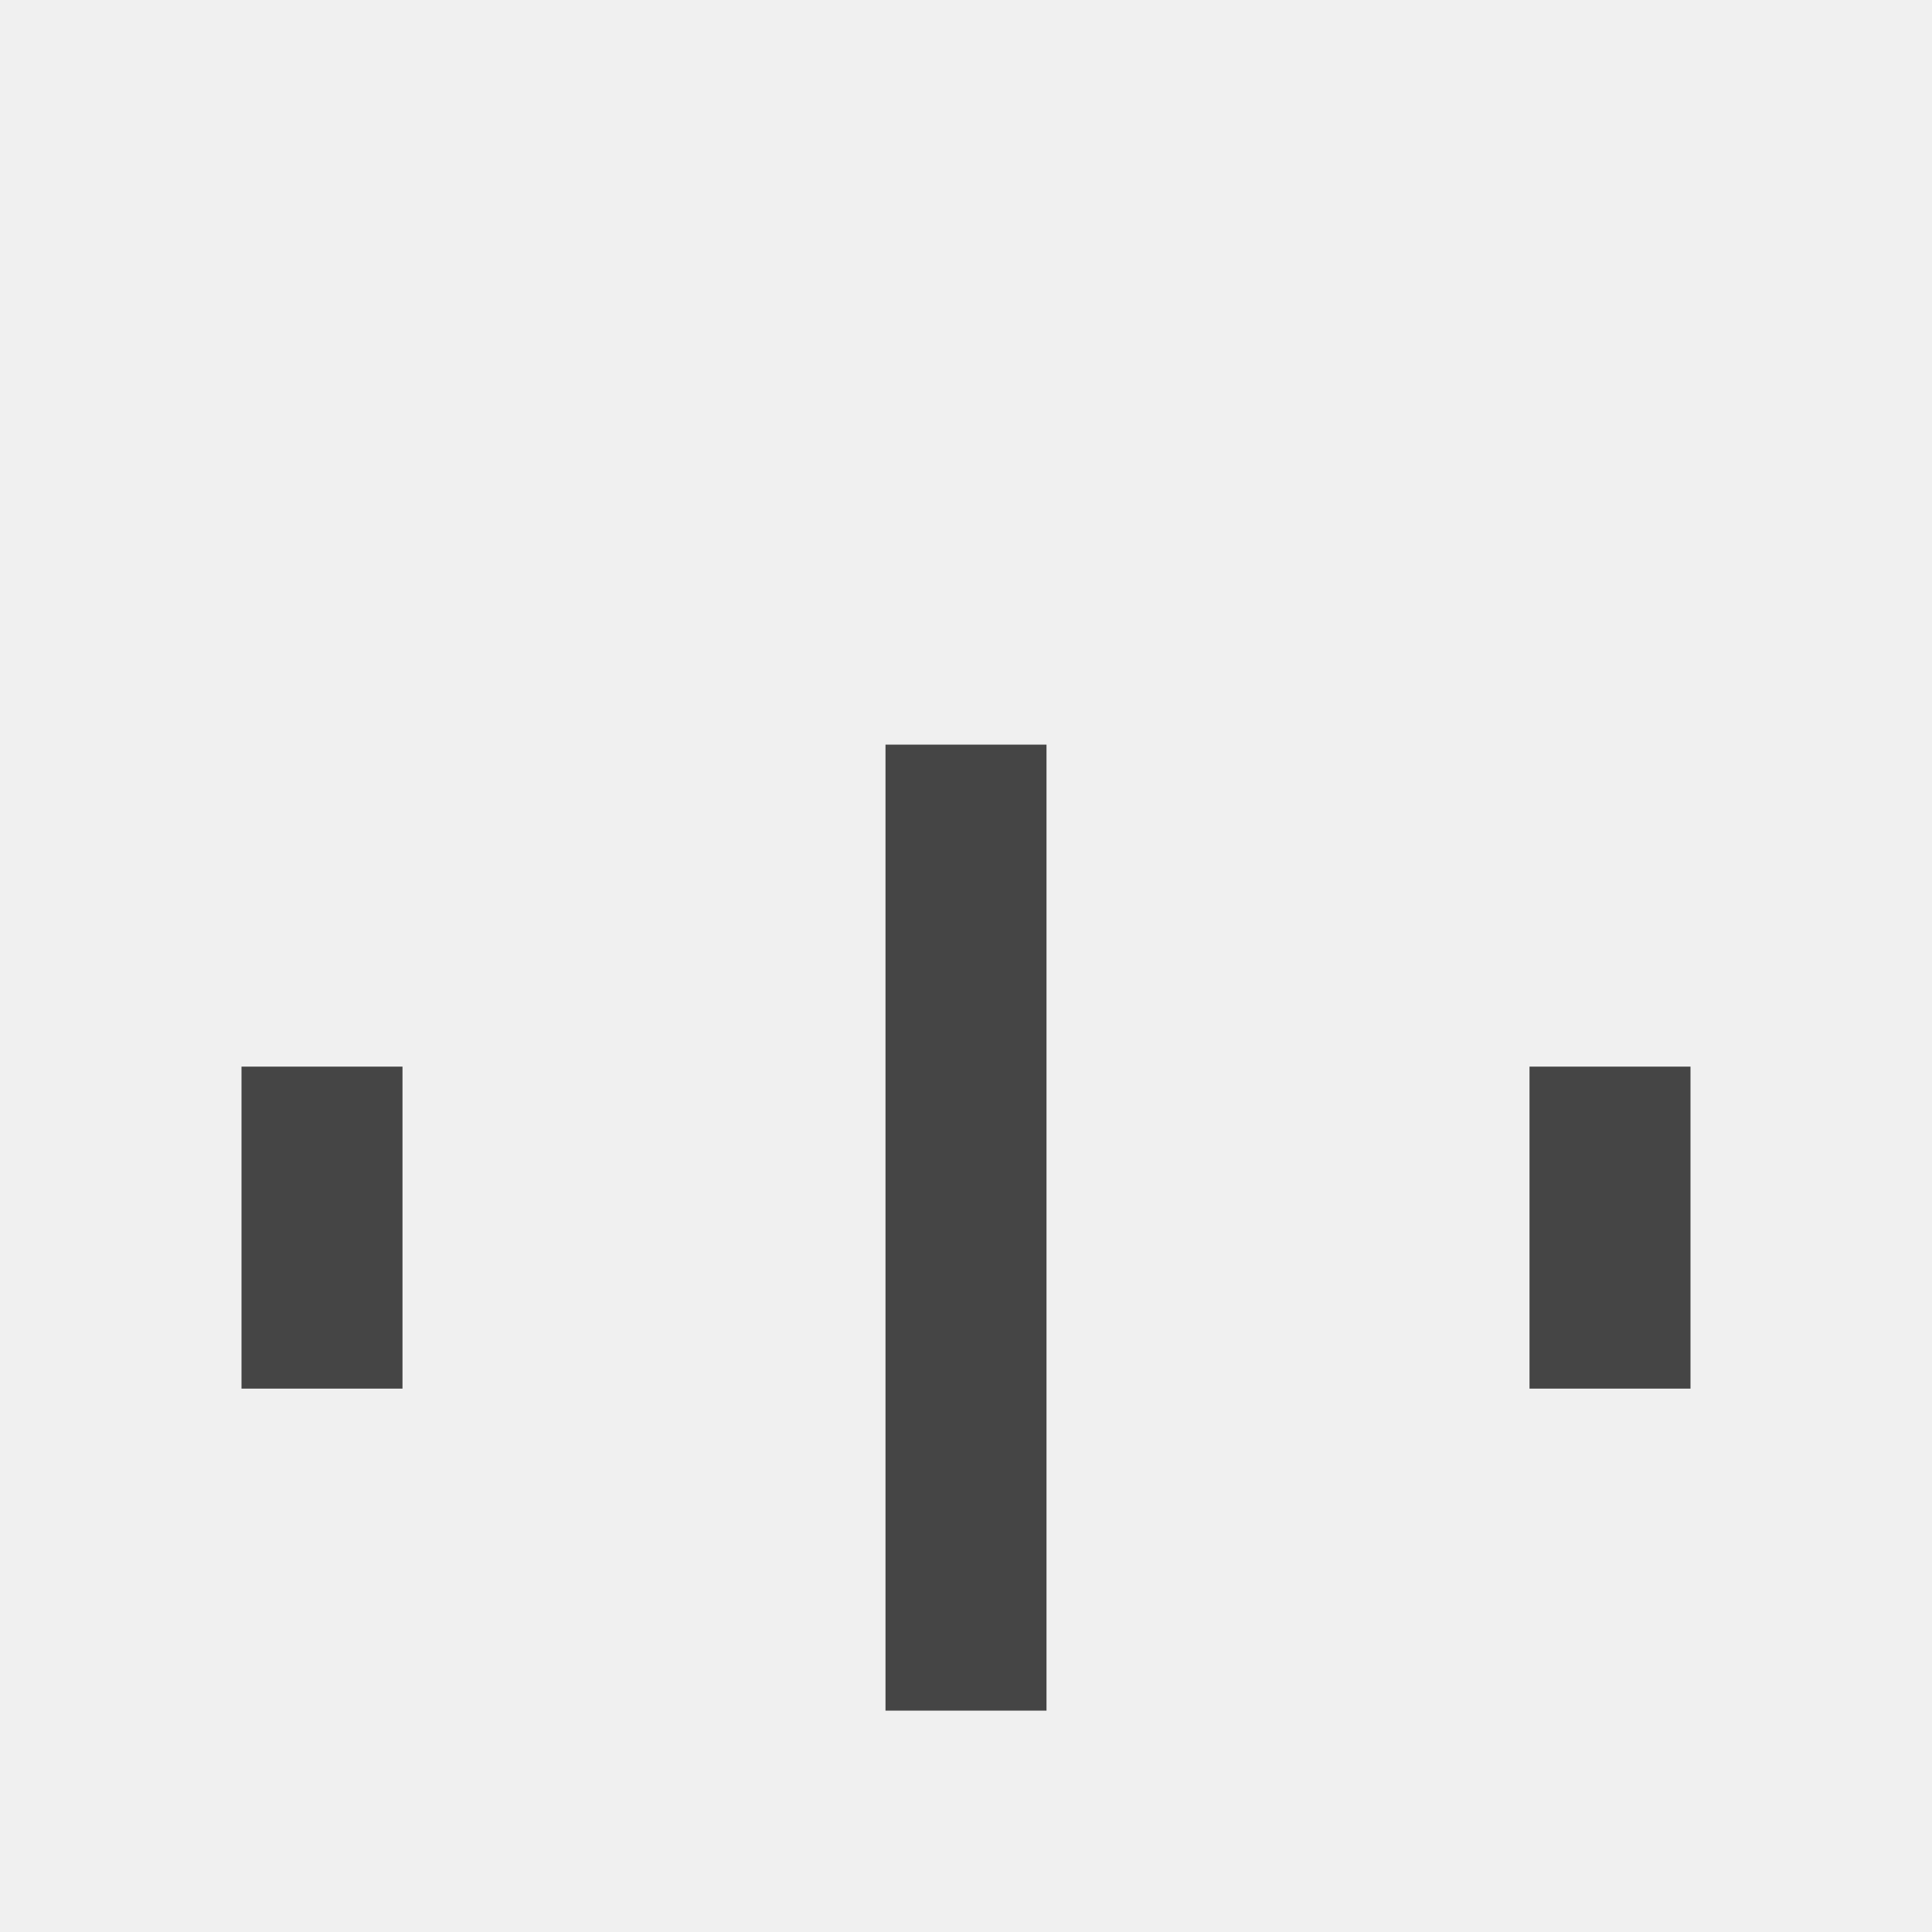
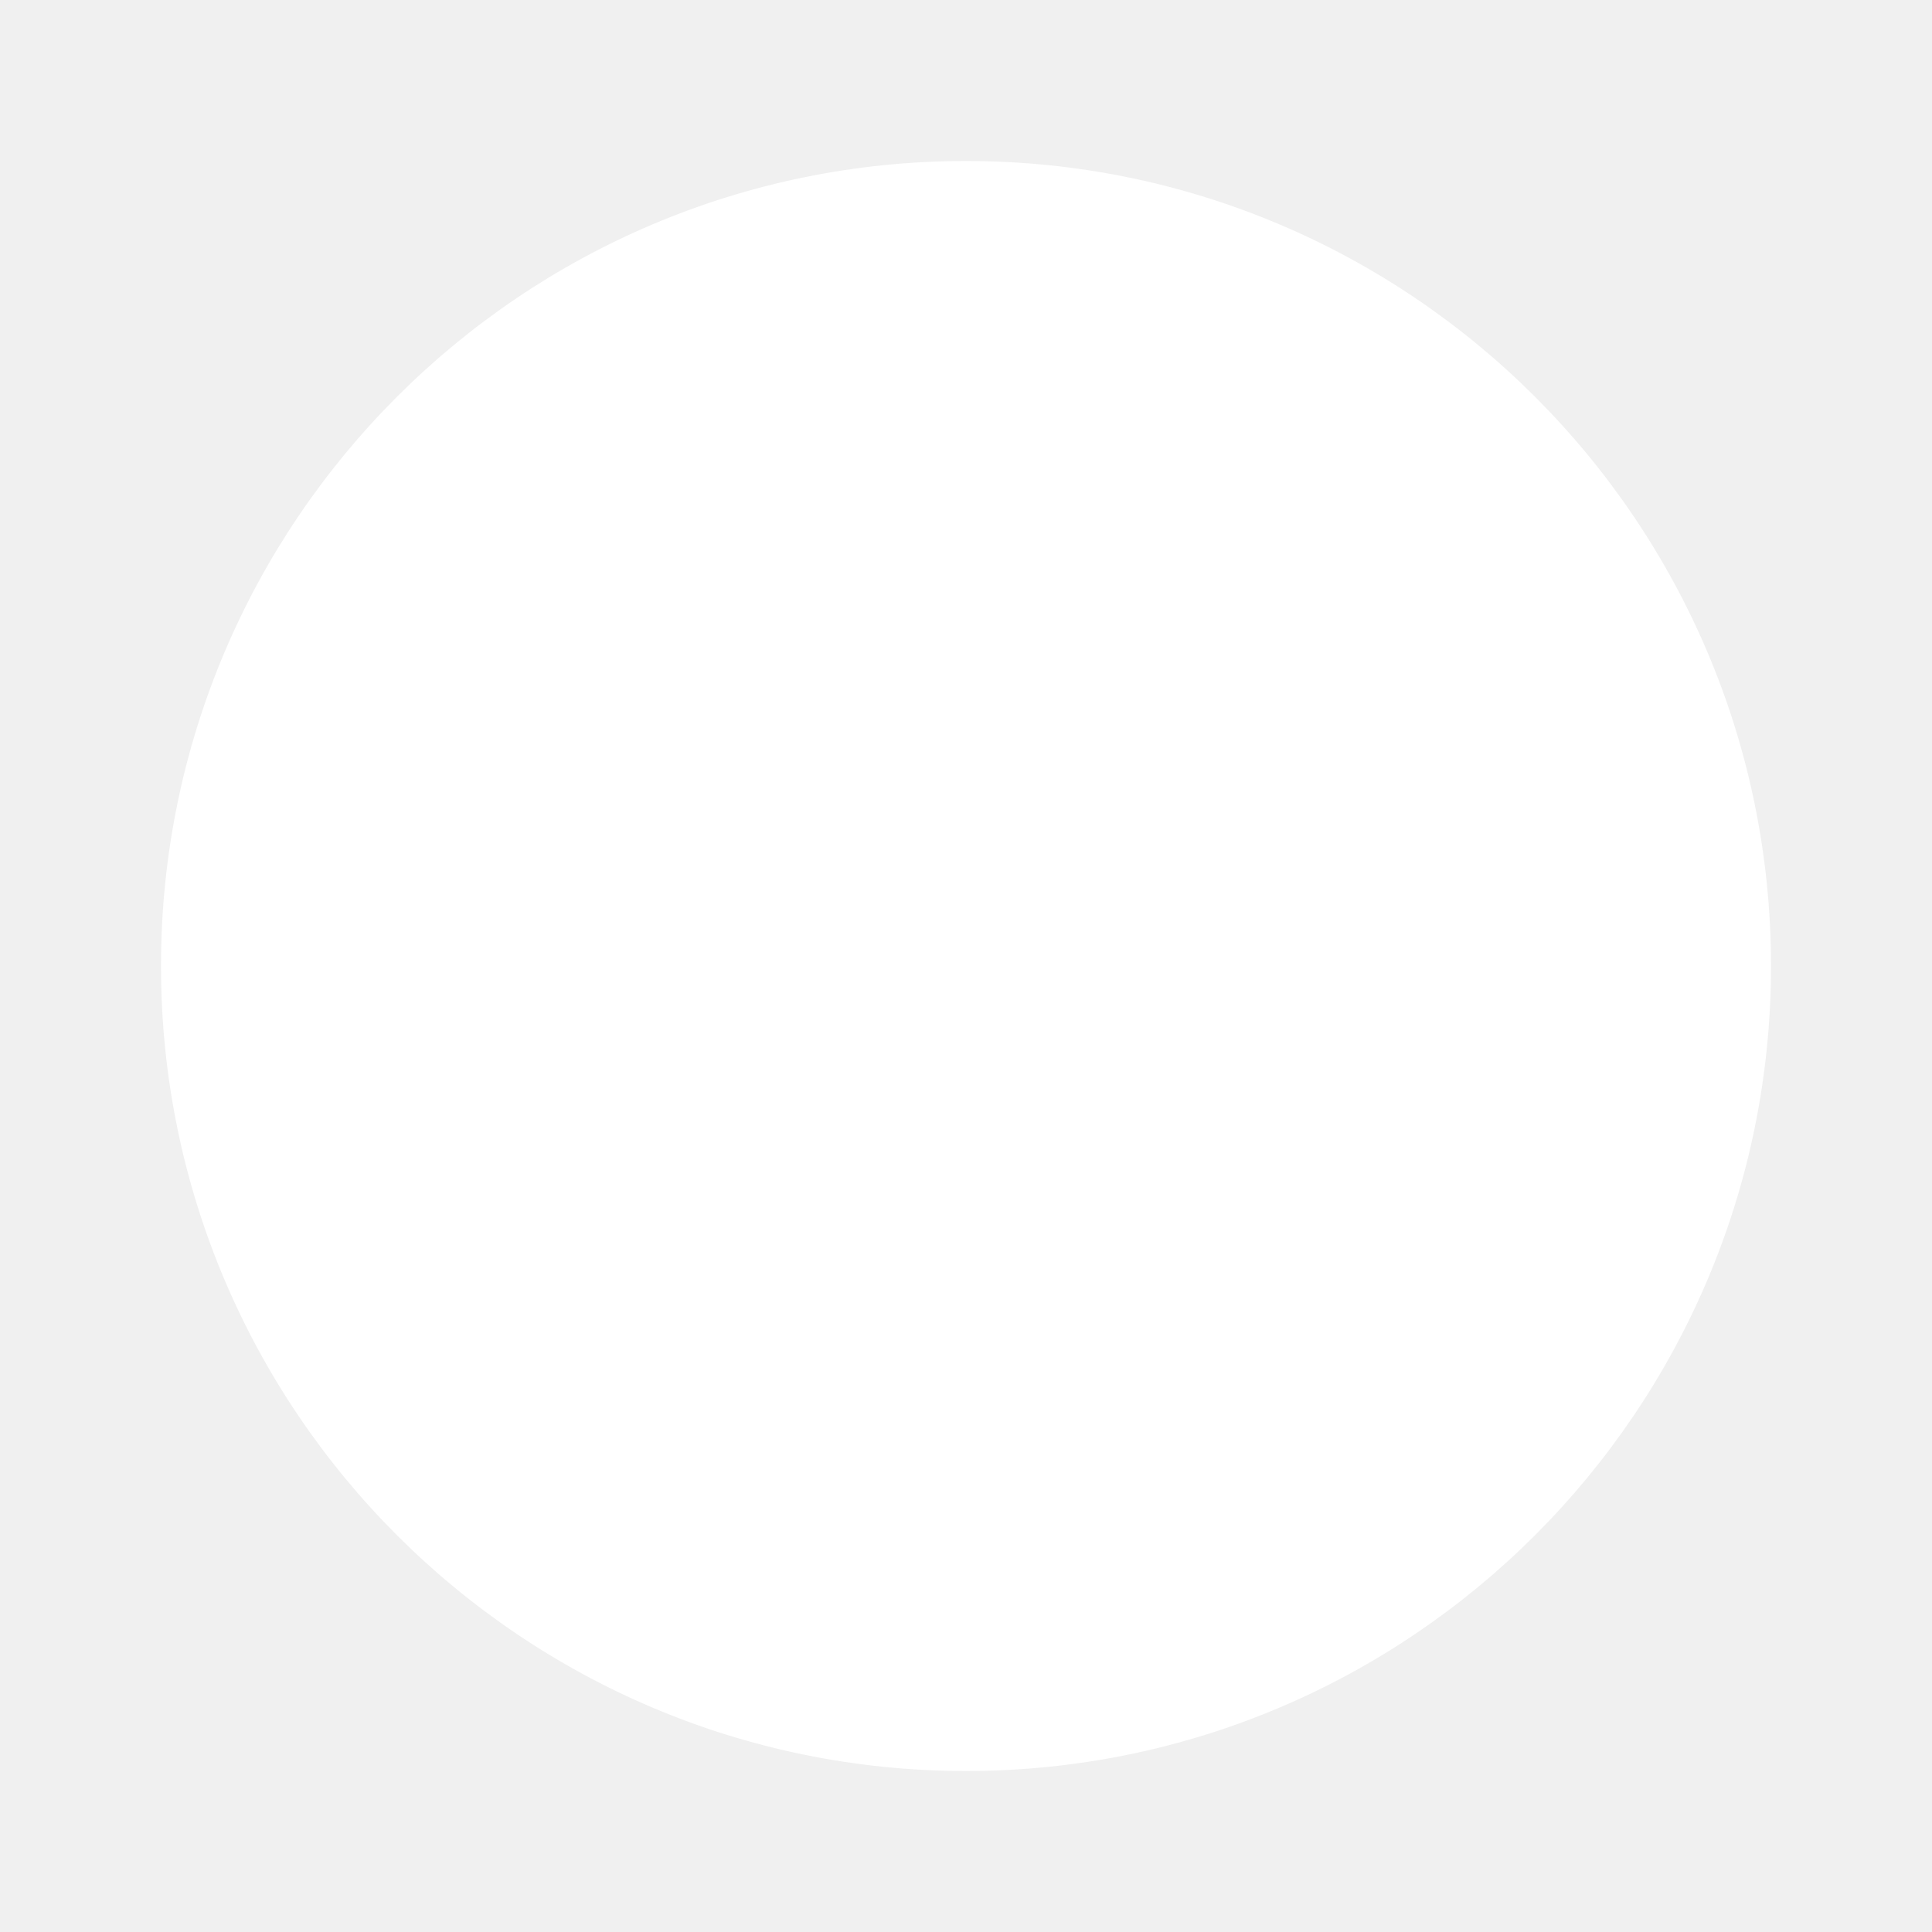
- <svg xmlns="http://www.w3.org/2000/svg" version="1.1" id="Layer_1" x="0px" y="0px" viewBox="0 0 48 48" style="enable-background:new 0 0 48 48;" xml:space="preserve">
-   <style type="text/css">
- 	.st0{fill:#454545;}
- </style>
-   <path class="st0" d="M22,42.5h4v-24h-4V42.5z M6,34.5h4v-8H6V34.5z M38,26.5v8h4v-8H38z" />
+ <svg xmlns="http://www.w3.org/2000/svg" width="100%" height="100%" viewBox="0 0 24 24" version="1.1" xml:space="preserve" style="fill-rule:evenodd;clip-rule:evenodd;stroke-linejoin:round;stroke-miterlimit:1.414;">
+   <path d="M0,0l24,0l0,24l-24,0l0,-24Z" style="fill:none;" />
+   <path d="M12,2c-5.52,0 -10,4.48 -10,10c0,5.52 4.48,10 10,10c5.52,0 10,-4.48 10,-10c0,-5.52 -4.48,-10 -10,-10Z" style="fill:#fff;fill-rule:nonzero;" />
</svg>
